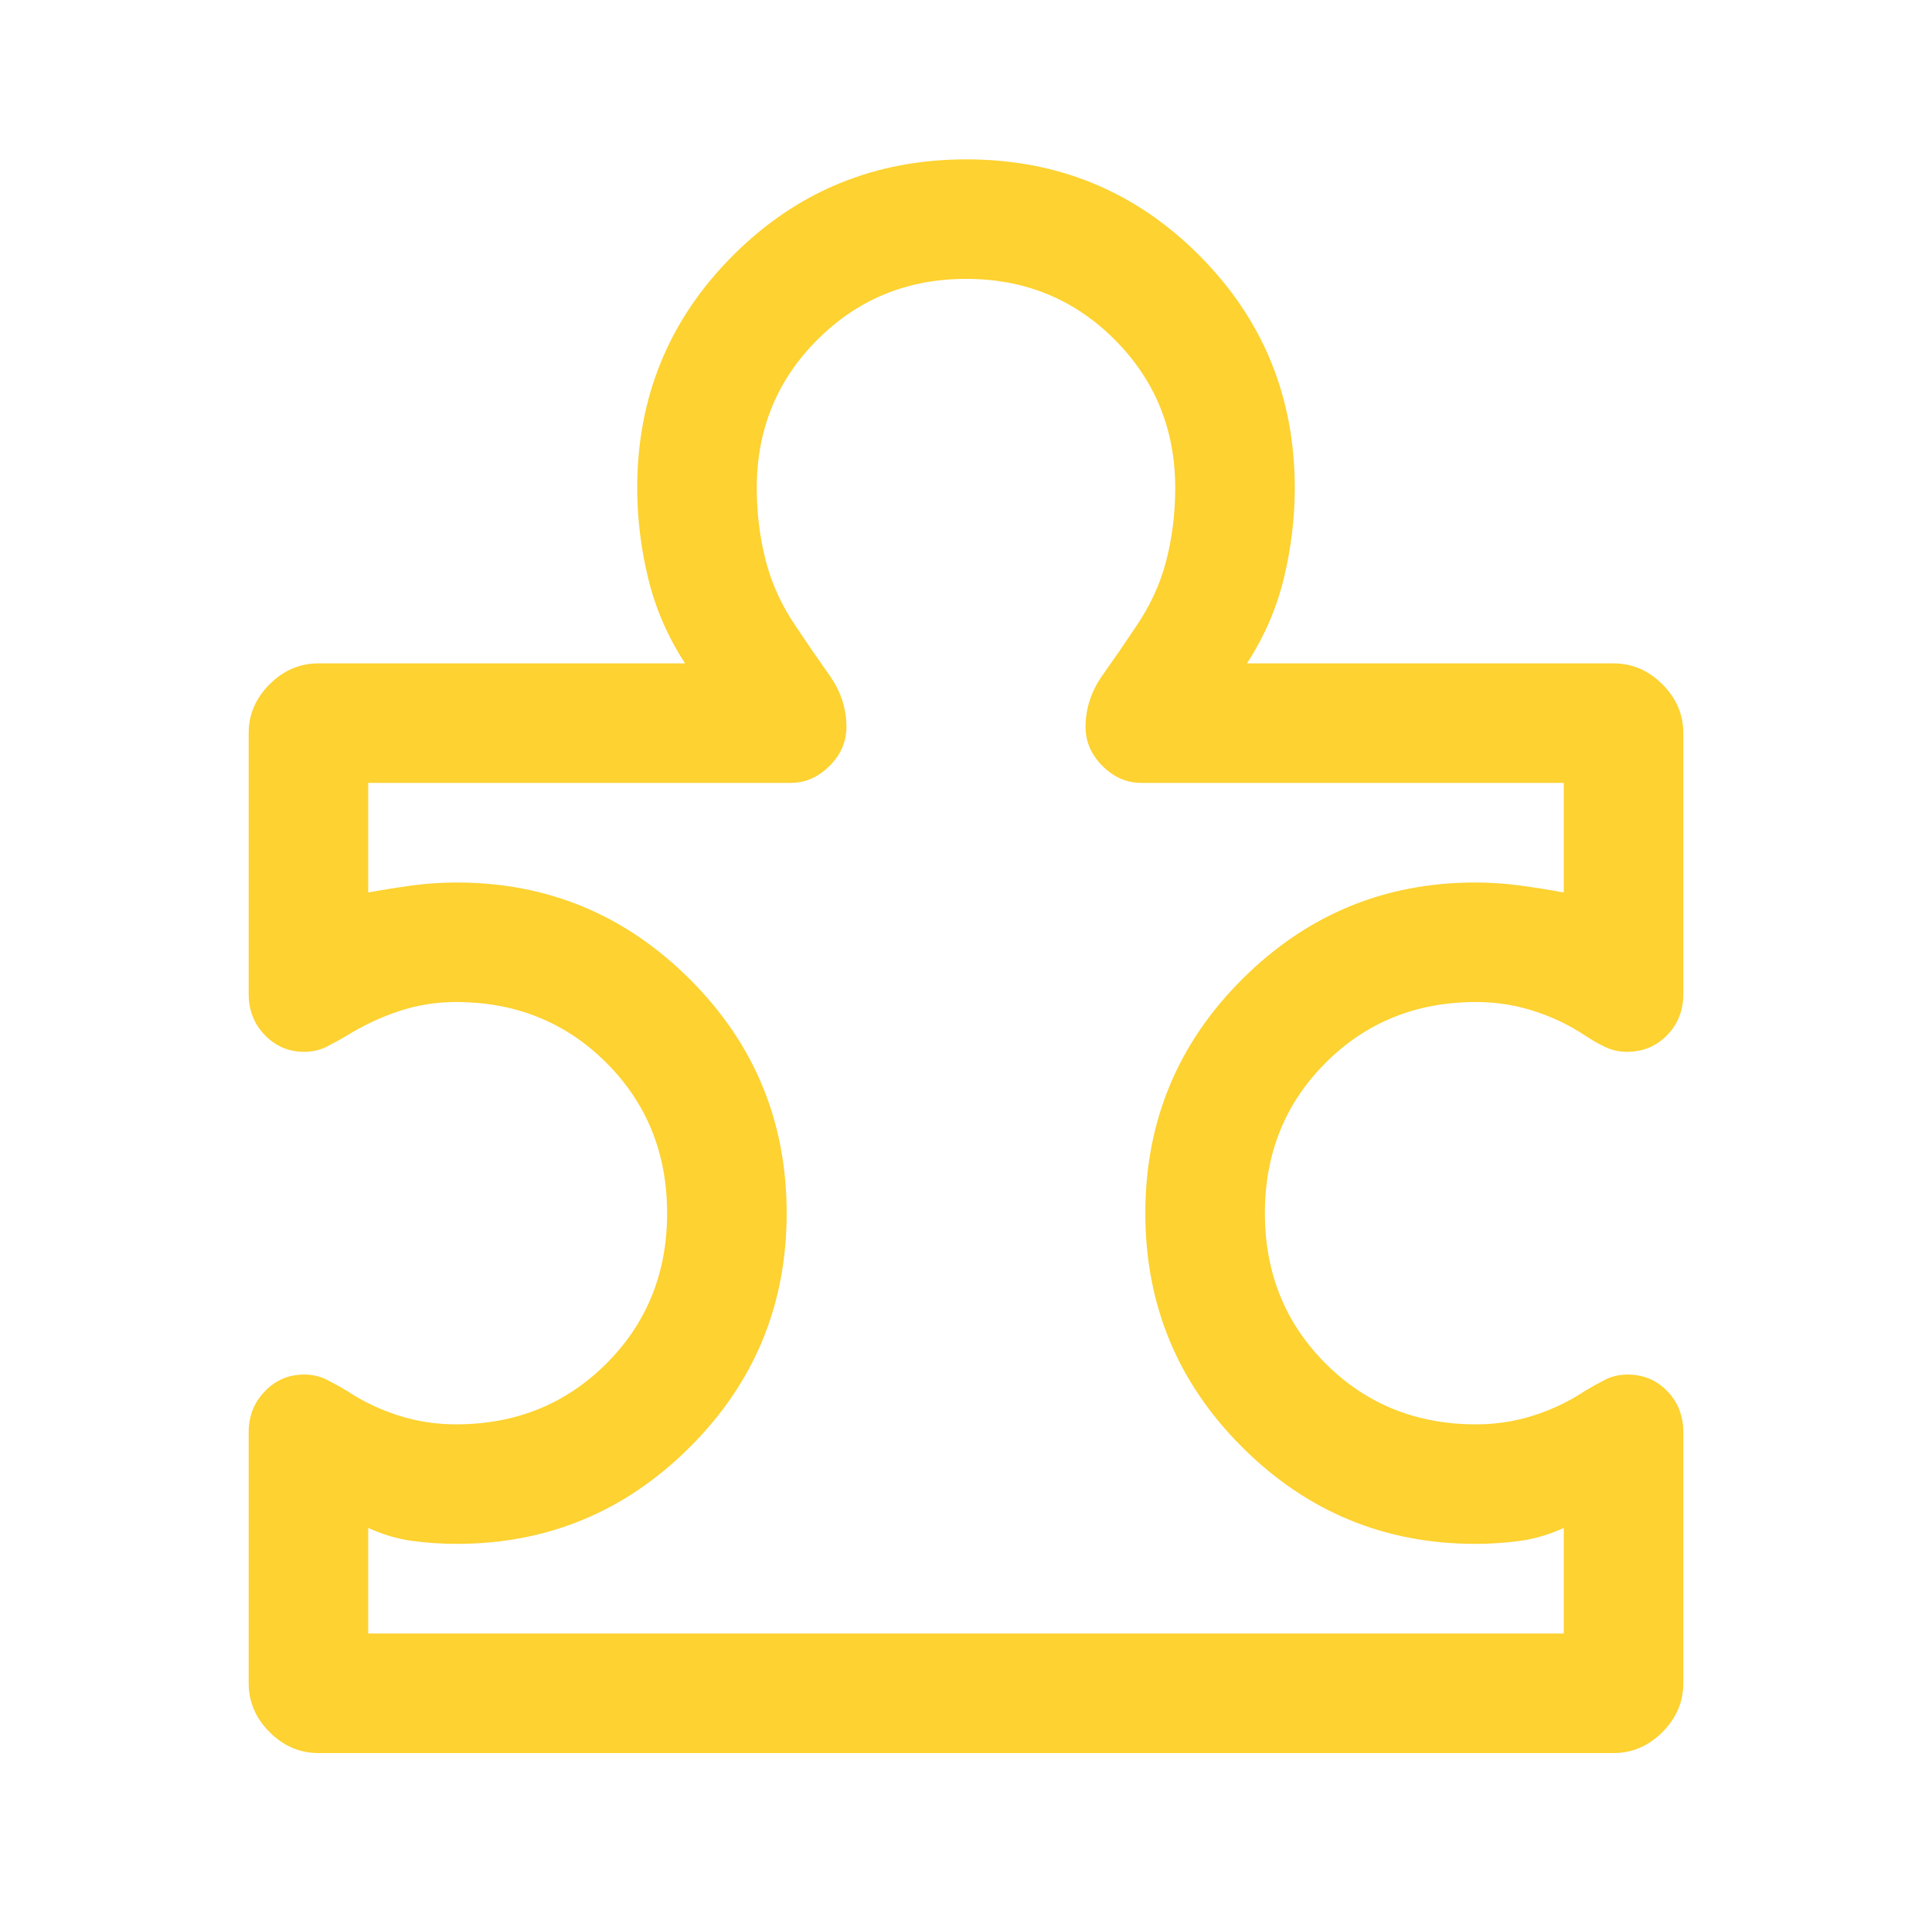
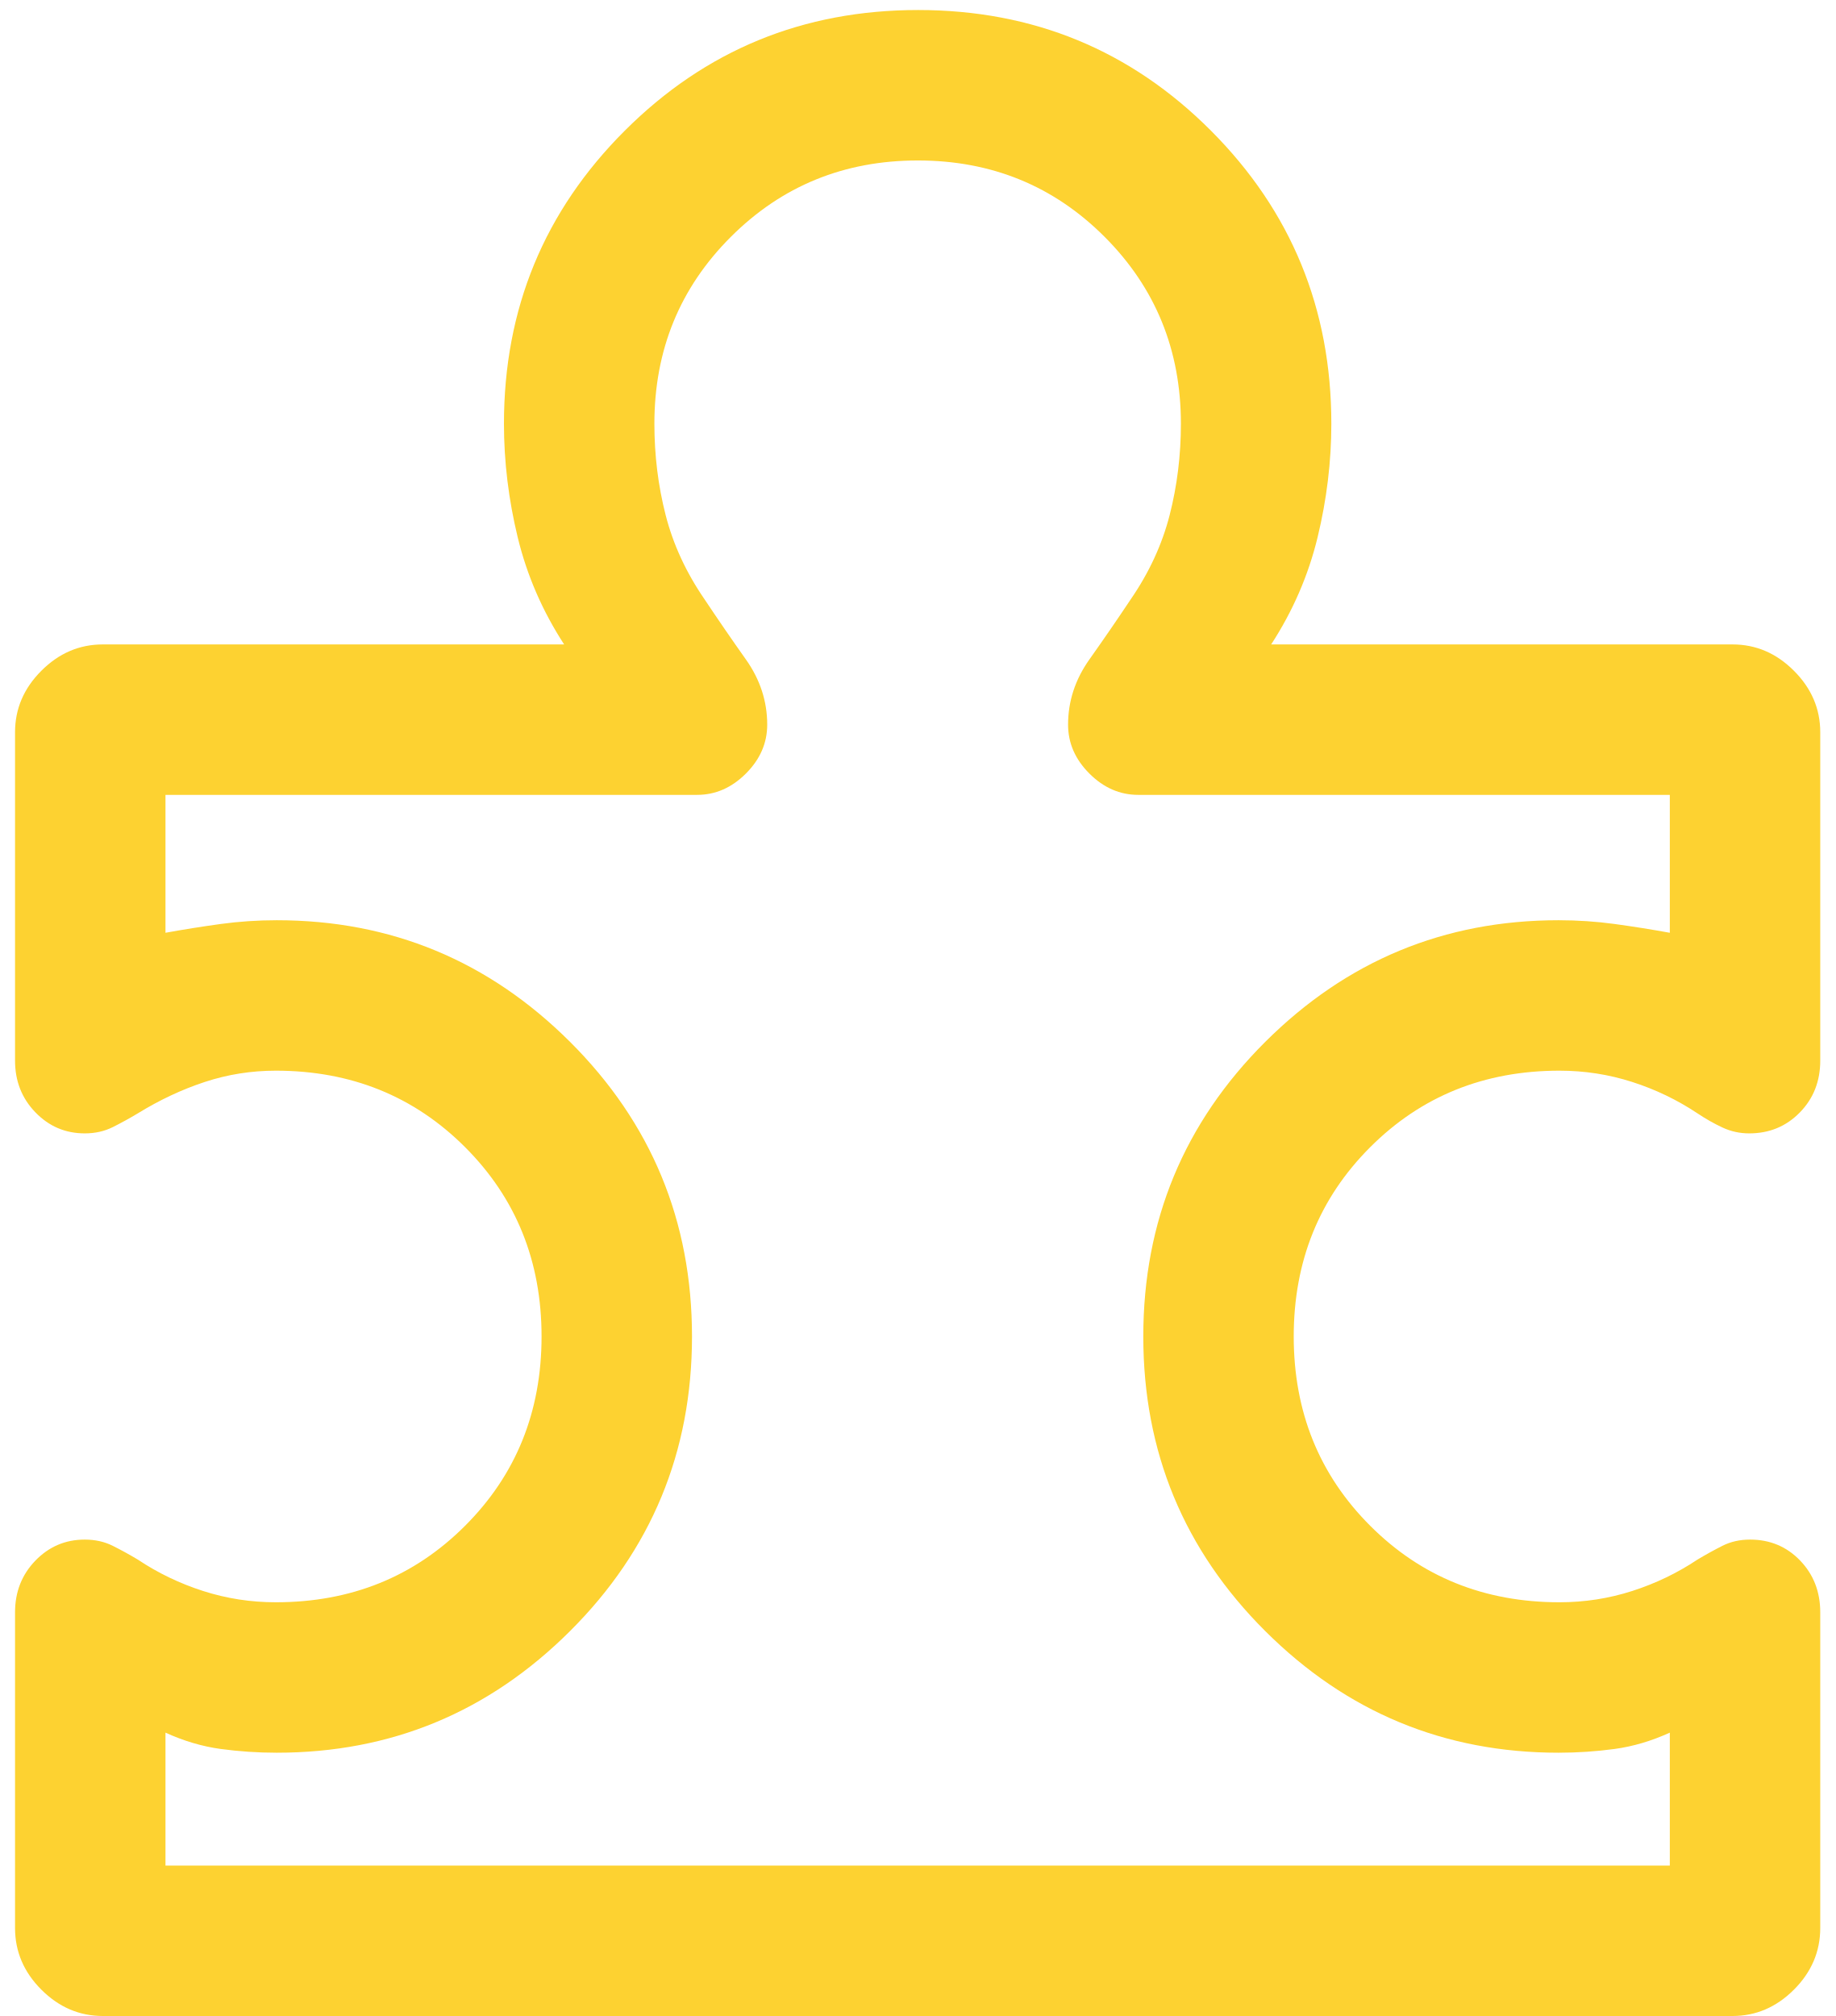
- <svg xmlns="http://www.w3.org/2000/svg" width="101" height="100" viewBox="0 0 101 100" fill="none">
-   <mask id="mask0_696_397" style="mask-type:alpha" maskUnits="userSpaceOnUse" x="0" y="0" width="101" height="100">
-     <rect x="0.5" width="100" height="100" fill="#D9D9D9" />
-   </mask>
-   <g mask="url(#mask0_696_397)">
-     <path d="M13 74.896C13 74.048 13.282 73.332 13.845 72.749C14.409 72.166 15.093 71.875 15.898 71.875C16.327 71.875 16.715 71.962 17.062 72.135C17.41 72.309 17.757 72.5 18.104 72.708C18.938 73.264 19.84 73.698 20.812 74.01C21.785 74.323 22.792 74.479 23.833 74.479C26.958 74.479 29.58 73.42 31.698 71.302C33.816 69.184 34.875 66.562 34.875 63.438C34.875 60.312 33.816 57.691 31.698 55.573C29.58 53.455 26.958 52.396 23.833 52.396C22.816 52.396 21.832 52.552 20.883 52.865C19.933 53.177 19.007 53.611 18.104 54.167C17.757 54.375 17.41 54.566 17.062 54.74C16.715 54.913 16.327 55 15.898 55C15.093 55 14.409 54.709 13.845 54.126C13.282 53.543 13 52.827 13 51.979V38.333C13 37.361 13.365 36.511 14.094 35.781C14.823 35.052 15.674 34.688 16.646 34.688H35.812C34.91 33.299 34.267 31.817 33.885 30.243C33.504 28.669 33.312 27.095 33.312 25.521C33.312 20.747 34.985 16.688 38.331 13.346C41.676 10.004 45.739 8.333 50.518 8.333C55.298 8.333 59.354 10.004 62.688 13.346C66.021 16.688 67.688 20.747 67.688 25.521C67.688 27.095 67.496 28.669 67.115 30.243C66.733 31.817 66.09 33.299 65.188 34.688H84.354C85.326 34.688 86.177 35.052 86.906 35.781C87.635 36.511 88 37.361 88 38.333V51.979C88 52.835 87.717 53.553 87.151 54.132C86.586 54.711 85.885 55 85.049 55C84.655 55 84.285 54.919 83.938 54.757C83.59 54.595 83.243 54.398 82.896 54.167C82.062 53.611 81.16 53.177 80.188 52.865C79.215 52.552 78.208 52.396 77.167 52.396C74.042 52.396 71.42 53.455 69.302 55.573C67.184 57.691 66.125 60.312 66.125 63.438C66.125 66.562 67.184 69.184 69.302 71.302C71.42 73.42 74.042 74.479 77.167 74.479C78.208 74.479 79.215 74.323 80.188 74.01C81.16 73.698 82.062 73.264 82.896 72.708C83.243 72.5 83.589 72.309 83.933 72.135C84.276 71.962 84.66 71.875 85.083 71.875C85.91 71.875 86.602 72.165 87.162 72.743C87.721 73.323 88 74.04 88 74.896V88.012C88 88.99 87.635 89.844 86.906 90.573C86.177 91.302 85.326 91.667 84.354 91.667H16.646C15.674 91.667 14.823 91.302 14.094 90.573C13.365 89.844 13 88.99 13 88.012V74.896ZM19.25 85.417H81.75V79.896C80.986 80.243 80.222 80.469 79.458 80.573C78.694 80.677 77.917 80.729 77.126 80.729C72.382 80.729 68.321 79.045 64.943 75.677C61.564 72.309 59.875 68.229 59.875 63.438C59.875 58.646 61.564 54.566 64.943 51.198C68.321 47.83 72.382 46.146 77.126 46.146C77.917 46.146 78.694 46.198 79.458 46.302C80.222 46.406 80.986 46.528 81.75 46.667V40.938H59.667C58.903 40.938 58.226 40.642 57.635 40.052C57.045 39.462 56.75 38.785 56.75 38.021C56.75 37.049 57.045 36.146 57.635 35.312C58.226 34.479 58.799 33.646 59.354 32.812C60.118 31.701 60.656 30.537 60.969 29.318C61.281 28.099 61.438 26.833 61.438 25.521C61.438 22.458 60.381 19.87 58.268 17.755C56.155 15.641 53.568 14.583 50.507 14.583C47.447 14.583 44.858 15.641 42.74 17.755C40.621 19.87 39.562 22.458 39.562 25.521C39.562 26.833 39.719 28.099 40.031 29.318C40.344 30.537 40.882 31.701 41.646 32.812C42.201 33.646 42.774 34.479 43.365 35.312C43.955 36.146 44.25 37.049 44.25 38.021C44.25 38.785 43.955 39.462 43.365 40.052C42.774 40.642 42.097 40.938 41.333 40.938H19.25V46.667C20.014 46.528 20.778 46.406 21.542 46.302C22.306 46.198 23.083 46.146 23.873 46.146C28.618 46.146 32.679 47.83 36.057 51.198C39.436 54.566 41.125 58.646 41.125 63.438C41.125 68.229 39.436 72.309 36.057 75.677C32.679 79.045 28.618 80.729 23.873 80.729C23.083 80.729 22.306 80.677 21.542 80.573C20.778 80.469 20.014 80.243 19.25 79.896V85.417Z" fill="#FDD231" />
-   </g>
+ <svg xmlns="http://www.w3.org/2000/svg" width="61" height="67" viewBox="0 0 61 67" fill="none">
+   <path d="M0.5 53.583C0.5 52.905 0.725 52.333 1.176 51.866C1.627 51.4 2.174 51.167 2.818 51.167C3.162 51.167 3.472 51.236 3.75 51.375C4.028 51.514 4.306 51.667 4.583 51.833C5.25 52.278 5.972 52.625 6.75 52.875C7.528 53.125 8.333 53.25 9.167 53.25C11.667 53.25 13.764 52.403 15.458 50.708C17.153 49.014 18 46.917 18 44.417C18 41.917 17.153 39.819 15.458 38.125C13.764 36.431 11.667 35.583 9.167 35.583C8.353 35.583 7.566 35.708 6.806 35.958C6.046 36.208 5.306 36.556 4.583 37C4.306 37.167 4.028 37.319 3.75 37.458C3.472 37.597 3.162 37.667 2.818 37.667C2.174 37.667 1.627 37.434 1.176 36.967C0.725 36.501 0.5 35.928 0.5 35.25V24.333C0.5 23.556 0.792 22.875 1.375 22.292C1.958 21.708 2.639 21.417 3.417 21.417H18.75C18.028 20.306 17.514 19.12 17.208 17.861C16.903 16.602 16.75 15.343 16.75 14.083C16.75 10.264 18.088 7.017 20.765 4.344C23.441 1.67 26.691 0.333 30.515 0.333C34.338 0.333 37.583 1.67 40.25 4.344C42.917 7.017 44.25 10.264 44.25 14.083C44.25 15.343 44.097 16.602 43.792 17.861C43.486 19.12 42.972 20.306 42.25 21.417H57.583C58.361 21.417 59.042 21.708 59.625 22.292C60.208 22.875 60.5 23.556 60.5 24.333V35.25C60.5 35.935 60.274 36.509 59.821 36.972C59.369 37.435 58.808 37.667 58.139 37.667C57.824 37.667 57.528 37.602 57.25 37.472C56.972 37.343 56.694 37.185 56.417 37C55.75 36.556 55.028 36.208 54.25 35.958C53.472 35.708 52.667 35.583 51.833 35.583C49.333 35.583 47.236 36.431 45.542 38.125C43.847 39.819 43 41.917 43 44.417C43 46.917 43.847 49.014 45.542 50.708C47.236 52.403 49.333 53.25 51.833 53.25C52.667 53.25 53.472 53.125 54.25 52.875C55.028 52.625 55.75 52.278 56.417 51.833C56.694 51.667 56.971 51.514 57.246 51.375C57.521 51.236 57.828 51.167 58.167 51.167C58.828 51.167 59.382 51.398 59.829 51.861C60.276 52.325 60.5 52.899 60.5 53.583V64.076C60.5 64.859 60.208 65.542 59.625 66.125C59.042 66.708 58.361 67 57.583 67H3.417C2.639 67 1.958 66.708 1.375 66.125C0.792 65.542 0.5 64.859 0.5 64.076V53.583ZM5.5 62H55.5V57.583C54.889 57.861 54.278 58.042 53.667 58.125C53.056 58.208 52.434 58.25 51.801 58.25C48.006 58.25 44.757 56.903 42.054 54.208C39.351 51.514 38 48.25 38 44.417C38 40.583 39.351 37.319 42.054 34.625C44.757 31.931 48.006 30.583 51.801 30.583C52.434 30.583 53.056 30.625 53.667 30.708C54.278 30.792 54.889 30.889 55.5 31V26.417H37.833C37.222 26.417 36.681 26.181 36.208 25.708C35.736 25.236 35.5 24.695 35.5 24.083C35.5 23.306 35.736 22.583 36.208 21.917C36.681 21.25 37.139 20.583 37.583 19.917C38.194 19.028 38.625 18.096 38.875 17.121C39.125 16.146 39.25 15.133 39.25 14.083C39.25 11.633 38.405 9.563 36.714 7.871C35.024 6.179 32.954 5.333 30.506 5.333C28.058 5.333 25.986 6.179 24.292 7.871C22.597 9.563 21.75 11.633 21.75 14.083C21.75 15.133 21.875 16.146 22.125 17.121C22.375 18.096 22.806 19.028 23.417 19.917C23.861 20.583 24.319 21.25 24.792 21.917C25.264 22.583 25.5 23.306 25.5 24.083C25.5 24.695 25.264 25.236 24.792 25.708C24.319 26.181 23.778 26.417 23.167 26.417H5.5V31C6.111 30.889 6.722 30.792 7.333 30.708C7.944 30.625 8.566 30.583 9.199 30.583C12.994 30.583 16.243 31.931 18.946 34.625C21.649 37.319 23 40.583 23 44.417C23 48.25 21.649 51.514 18.946 54.208C16.243 56.903 12.994 58.25 9.199 58.25C8.566 58.25 7.944 58.208 7.333 58.125C6.722 58.042 6.111 57.861 5.5 57.583V62Z" fill="#FDD231" />
</svg>
